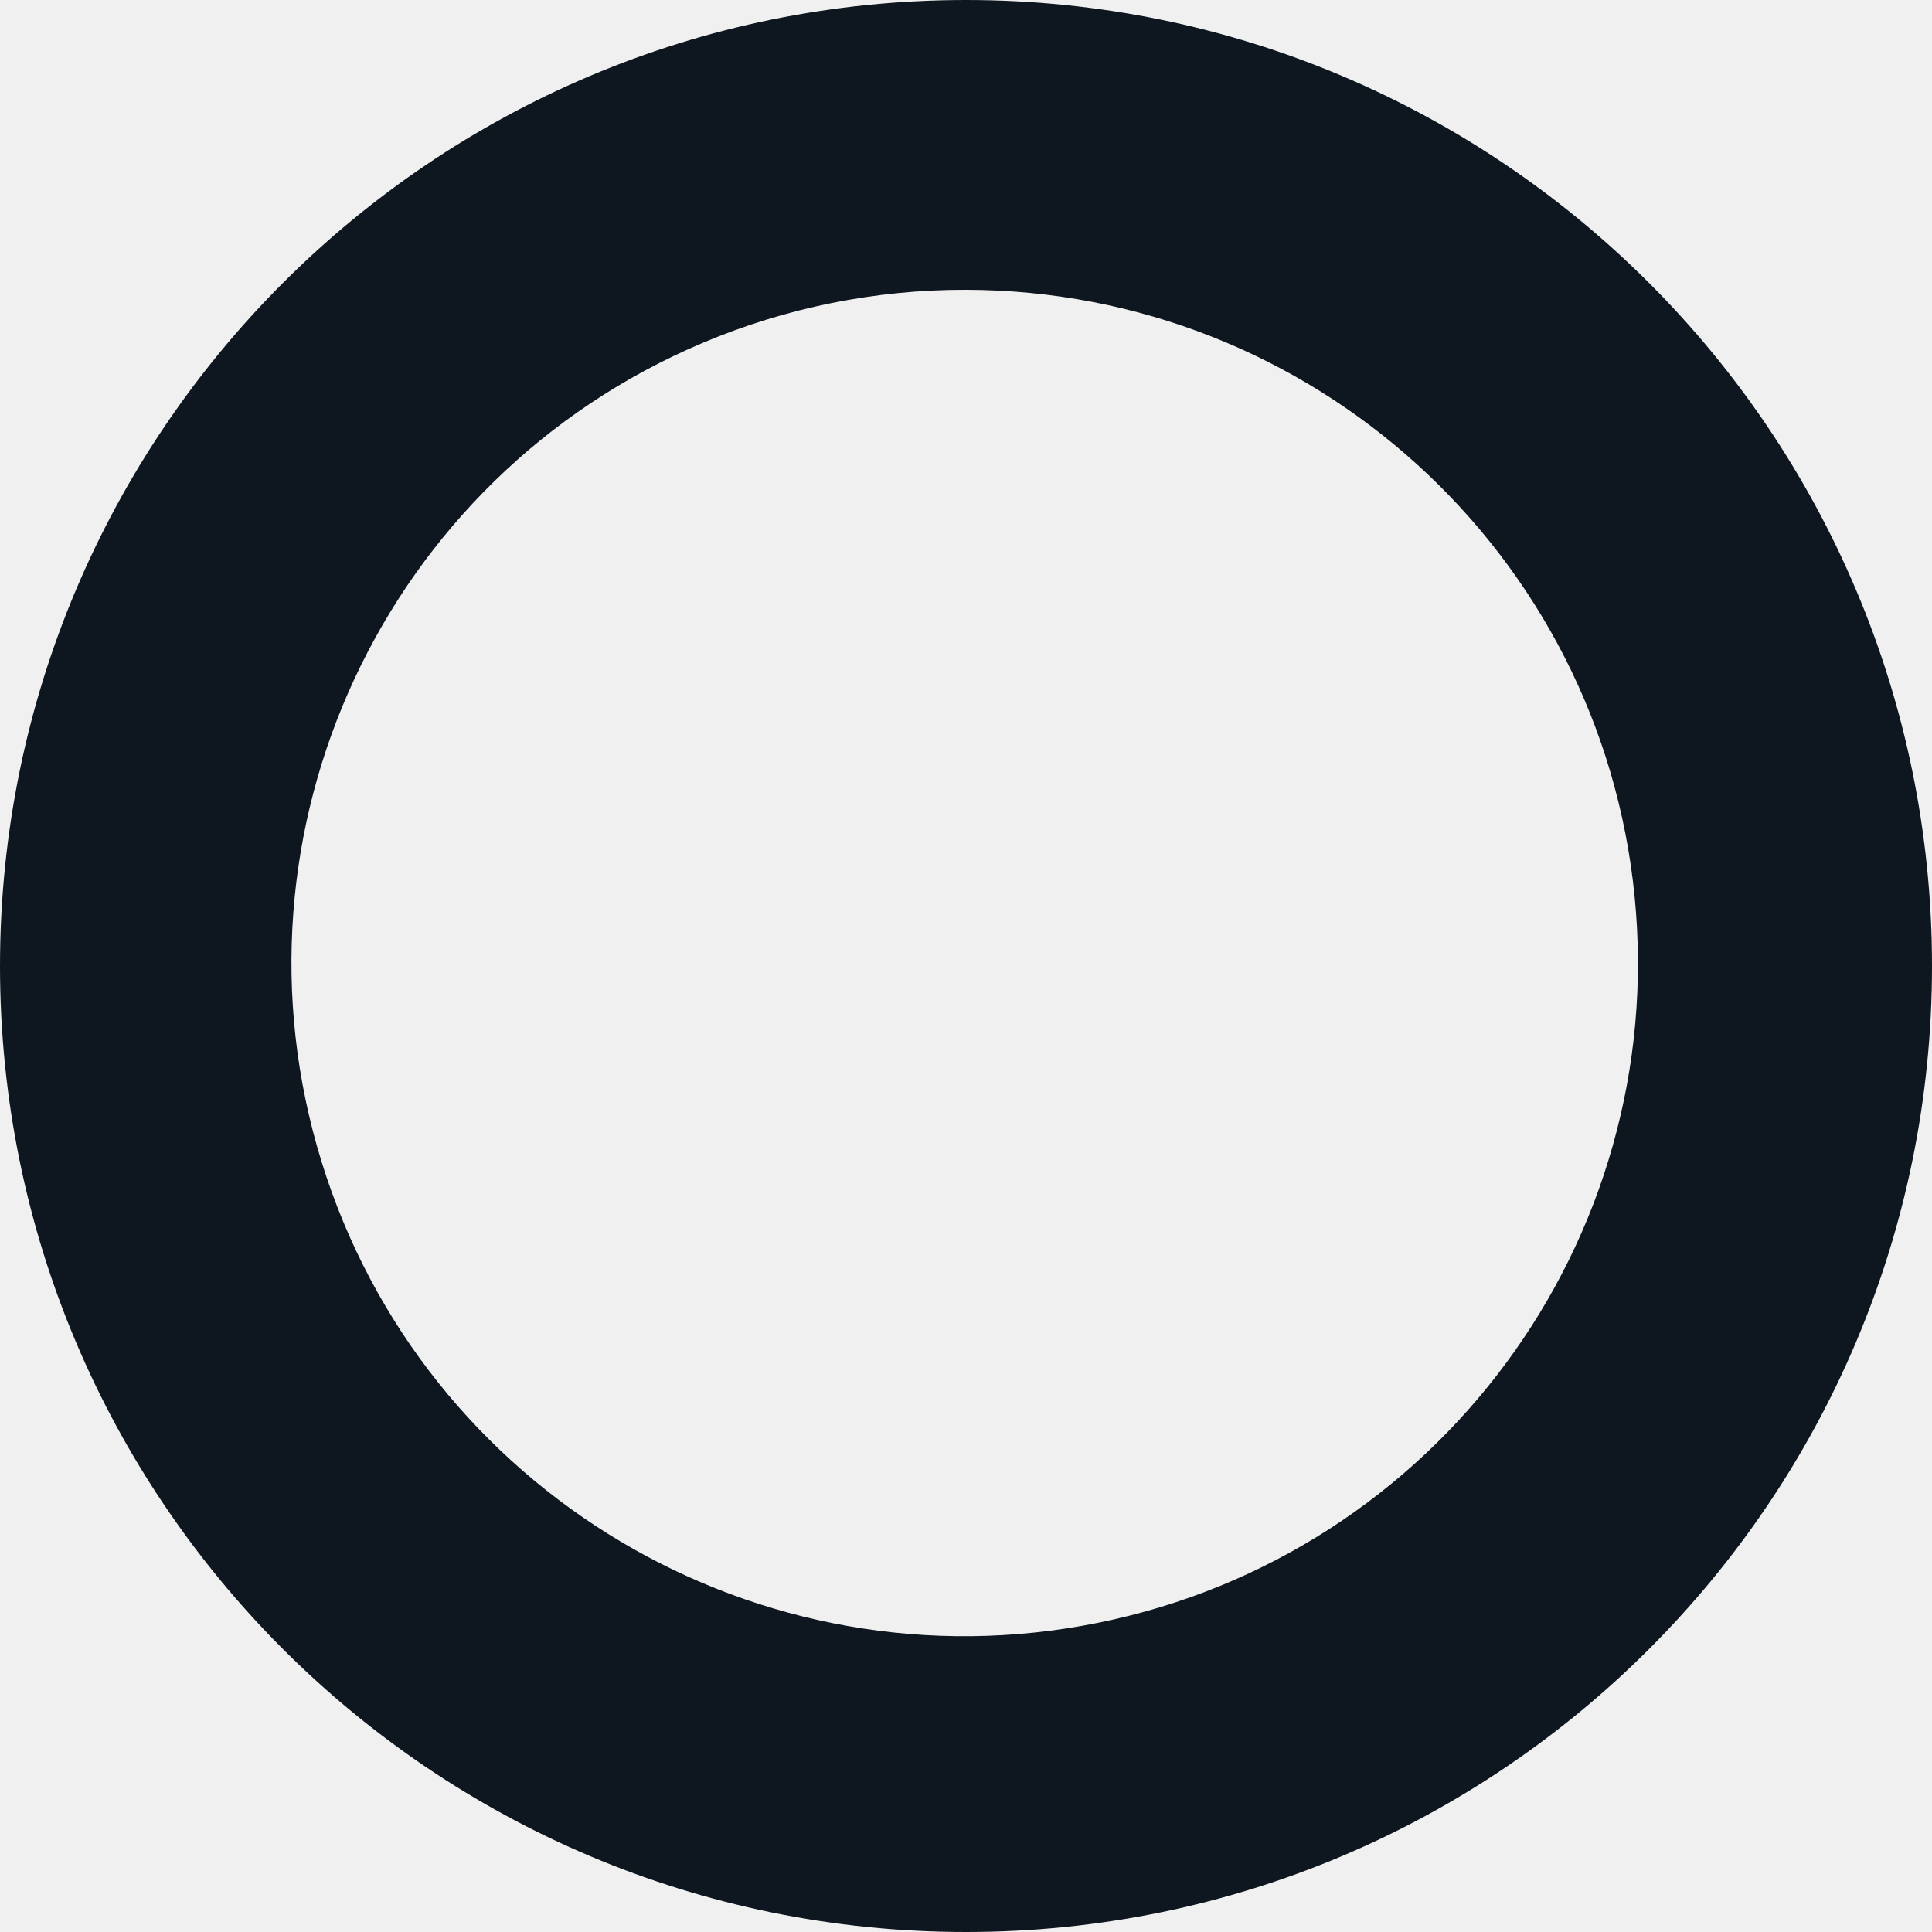
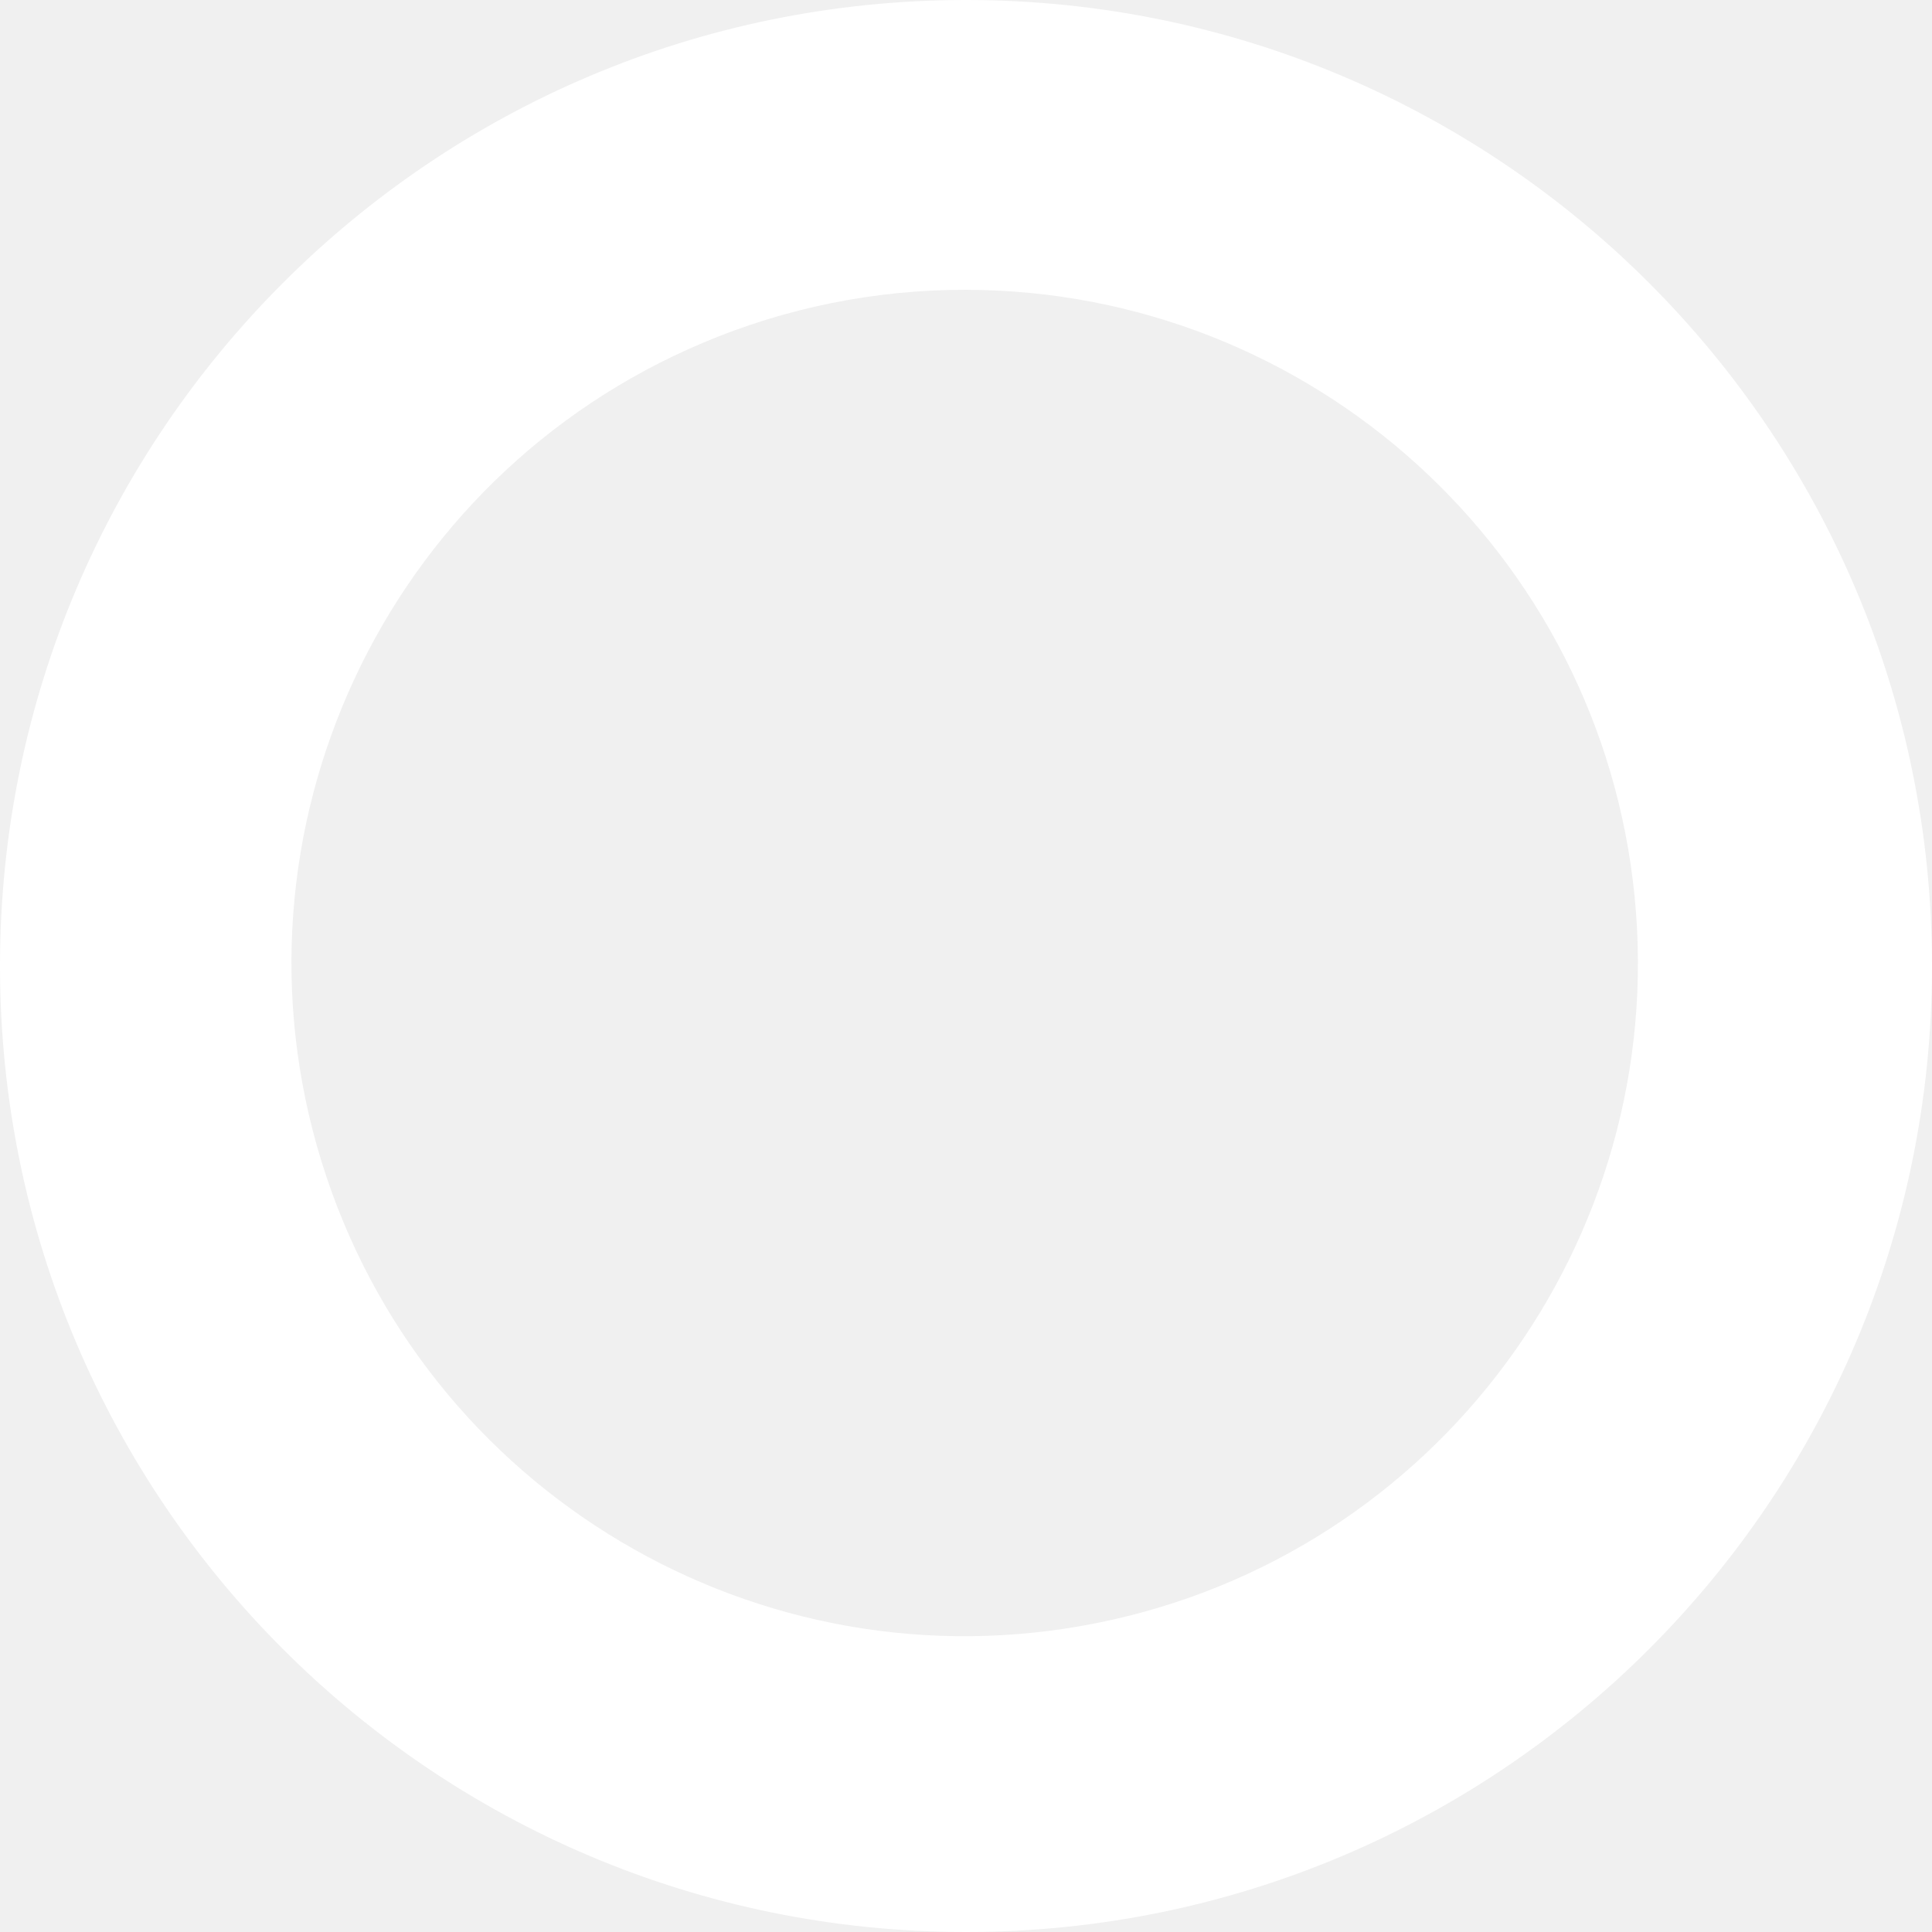
<svg xmlns="http://www.w3.org/2000/svg" viewBox="0 0 1000 1000">
  <defs>
-     <style>.cls-1{fill:#0e1720;}</style>
+     <style>.cls-1{fill:#fff;}</style>
  </defs>
  <g id="Layer_2" data-name="Layer 2">
    <g id="Layer_1-2" data-name="Layer 1">
      <path class="cls-1" d="M500,150a348.43,348.43,0,1,1-136.19,27.44A347.64,347.64,0,0,1,500,150M500,0C223.86,0,0,223.86,0,500s223.86,500,500,500,500-223.86,500-500S776.14,0,500,0Z" />
    </g>
  </g>
</svg>
